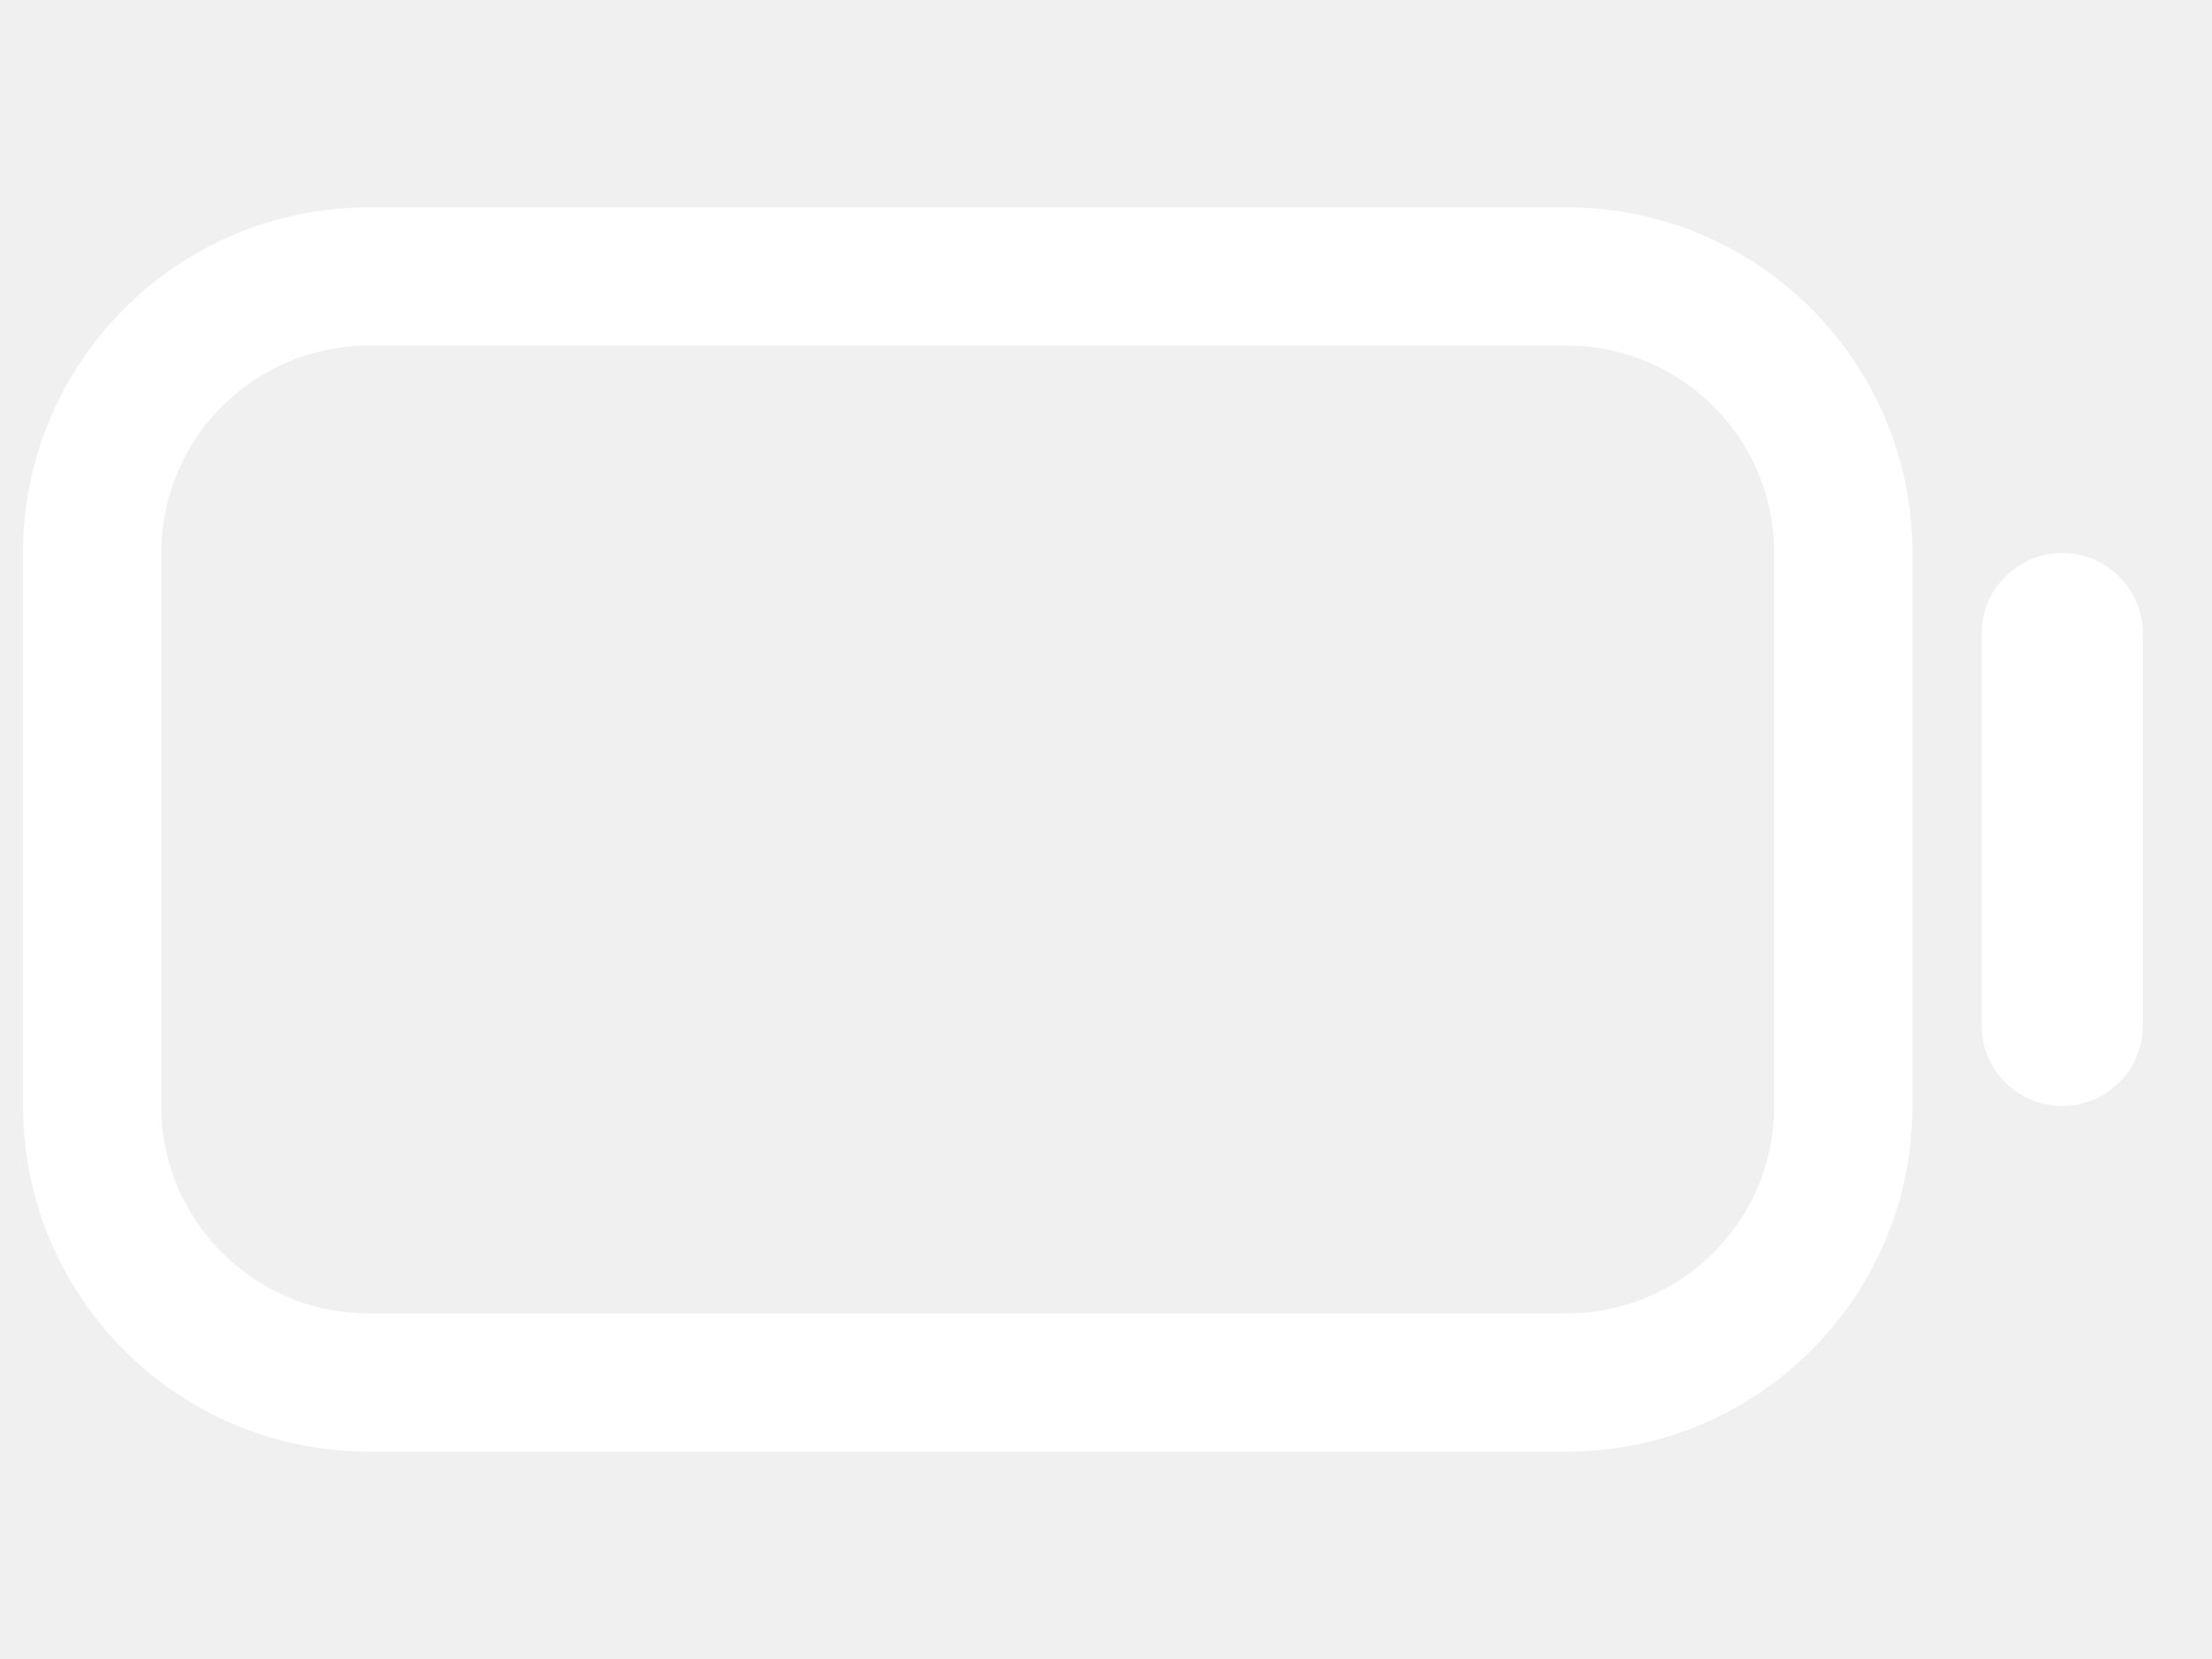
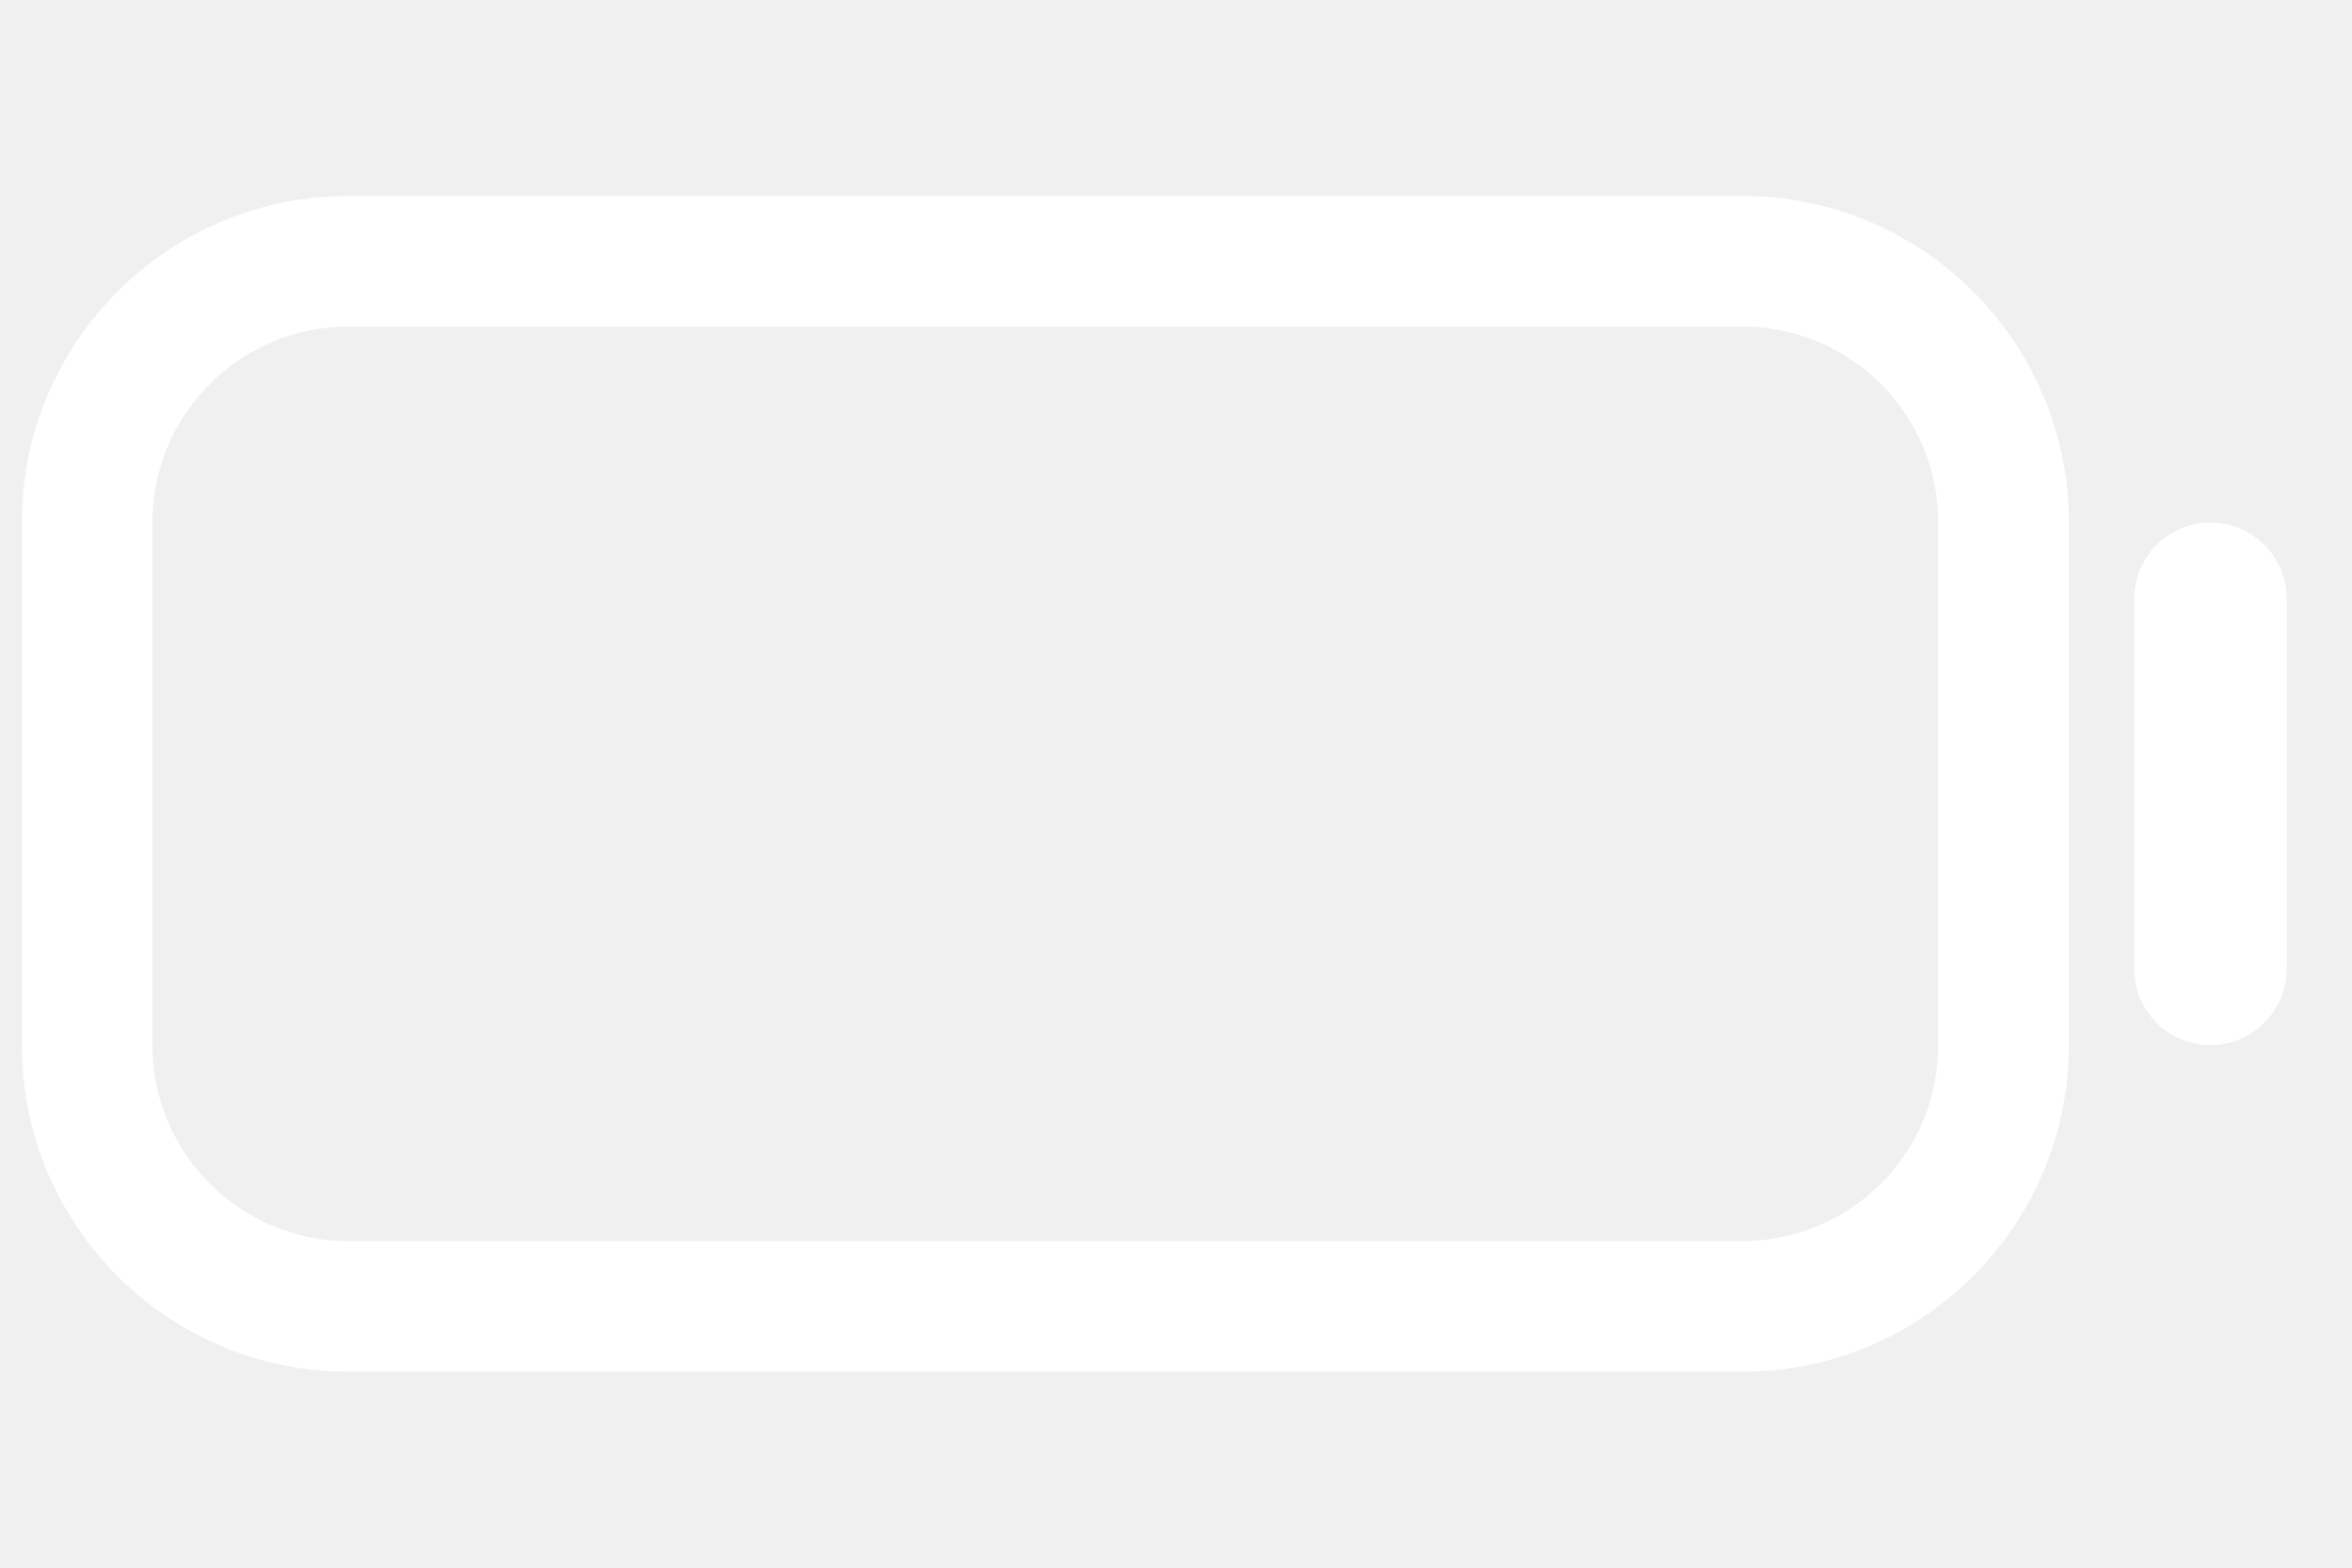
- <svg xmlns="http://www.w3.org/2000/svg" width="24" height="18" viewBox="0 0 24 18" fill="none">
-   <rect x="1" y="3" width="19" height="12" rx="3" stroke="#fff" stroke-width="1.5" />
-   <rect x="21.5" y="6" width="1.75" height="6" rx="0.875" fill="#fff" />
+ <svg xmlns="http://www.w3.org/2000/svg" width="27" height="18" viewBox="0 0 27 18" fill="none">
+   <rect x="1" y="3" width="22" height="12" rx="3" stroke="#fff" stroke-width="1.5" />
+   <rect x="24.5" y="6" width="1.75" height="6" rx="0.875" fill="#fff" />
</svg>
